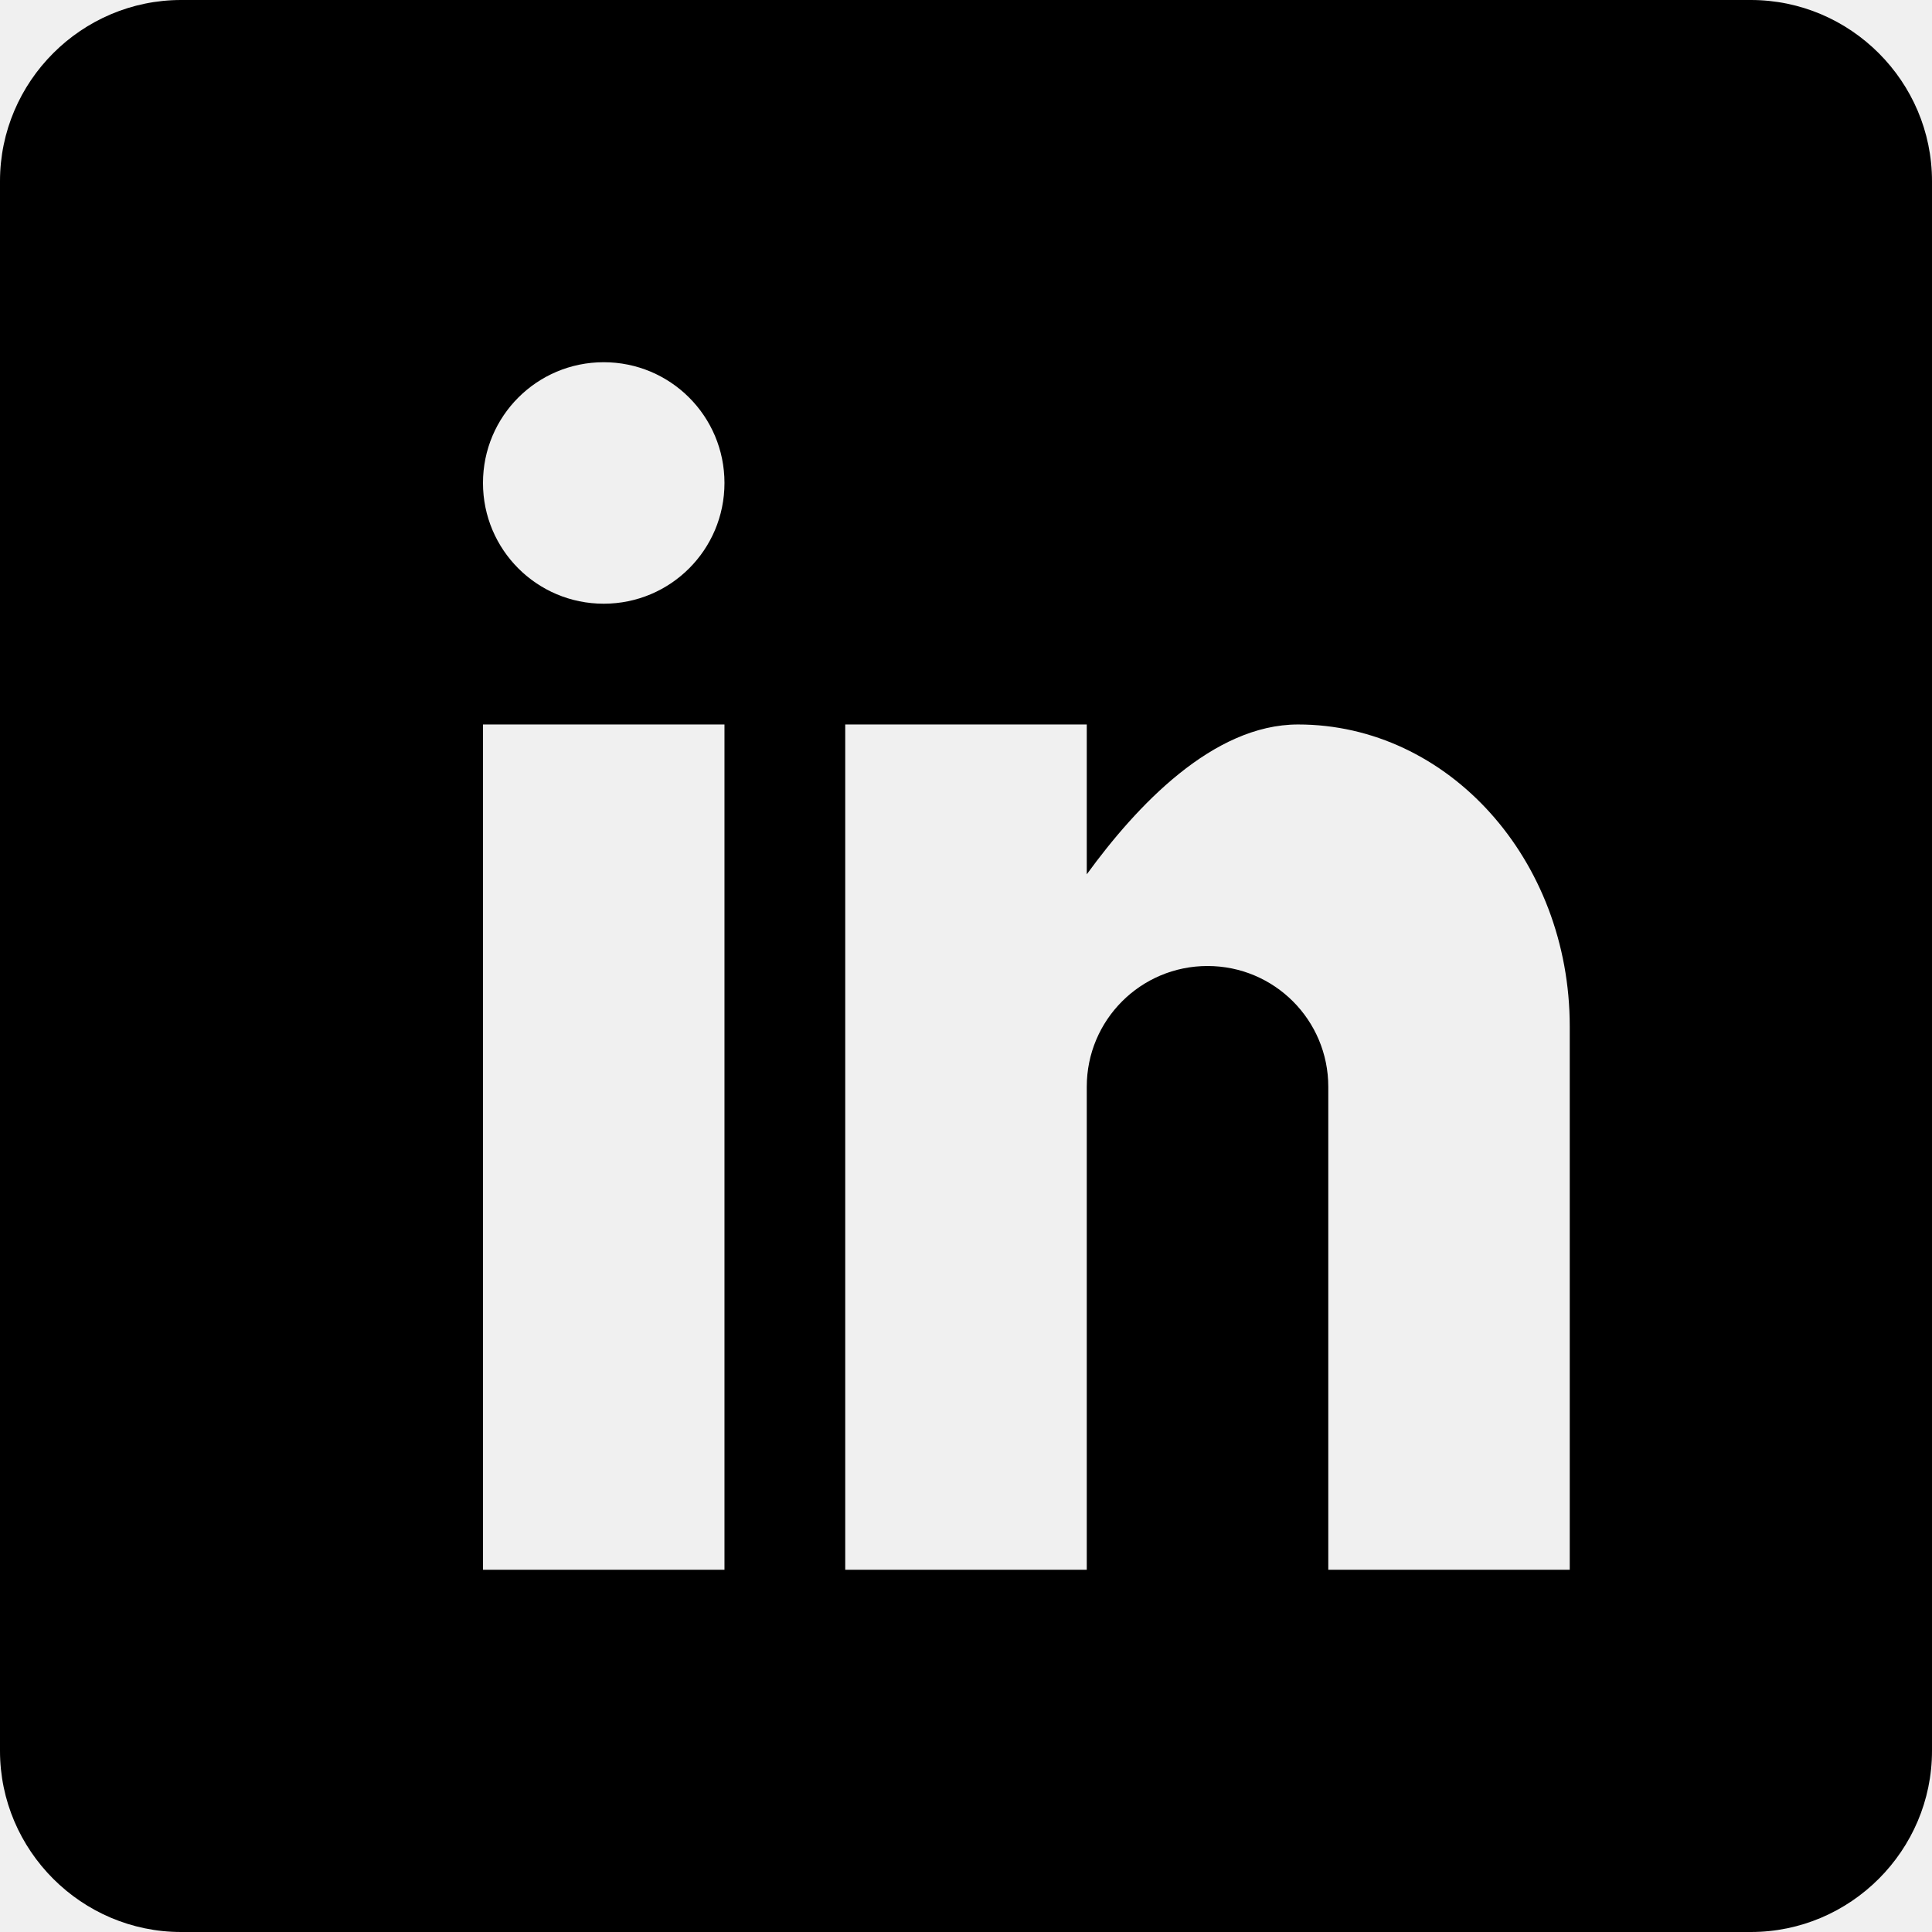
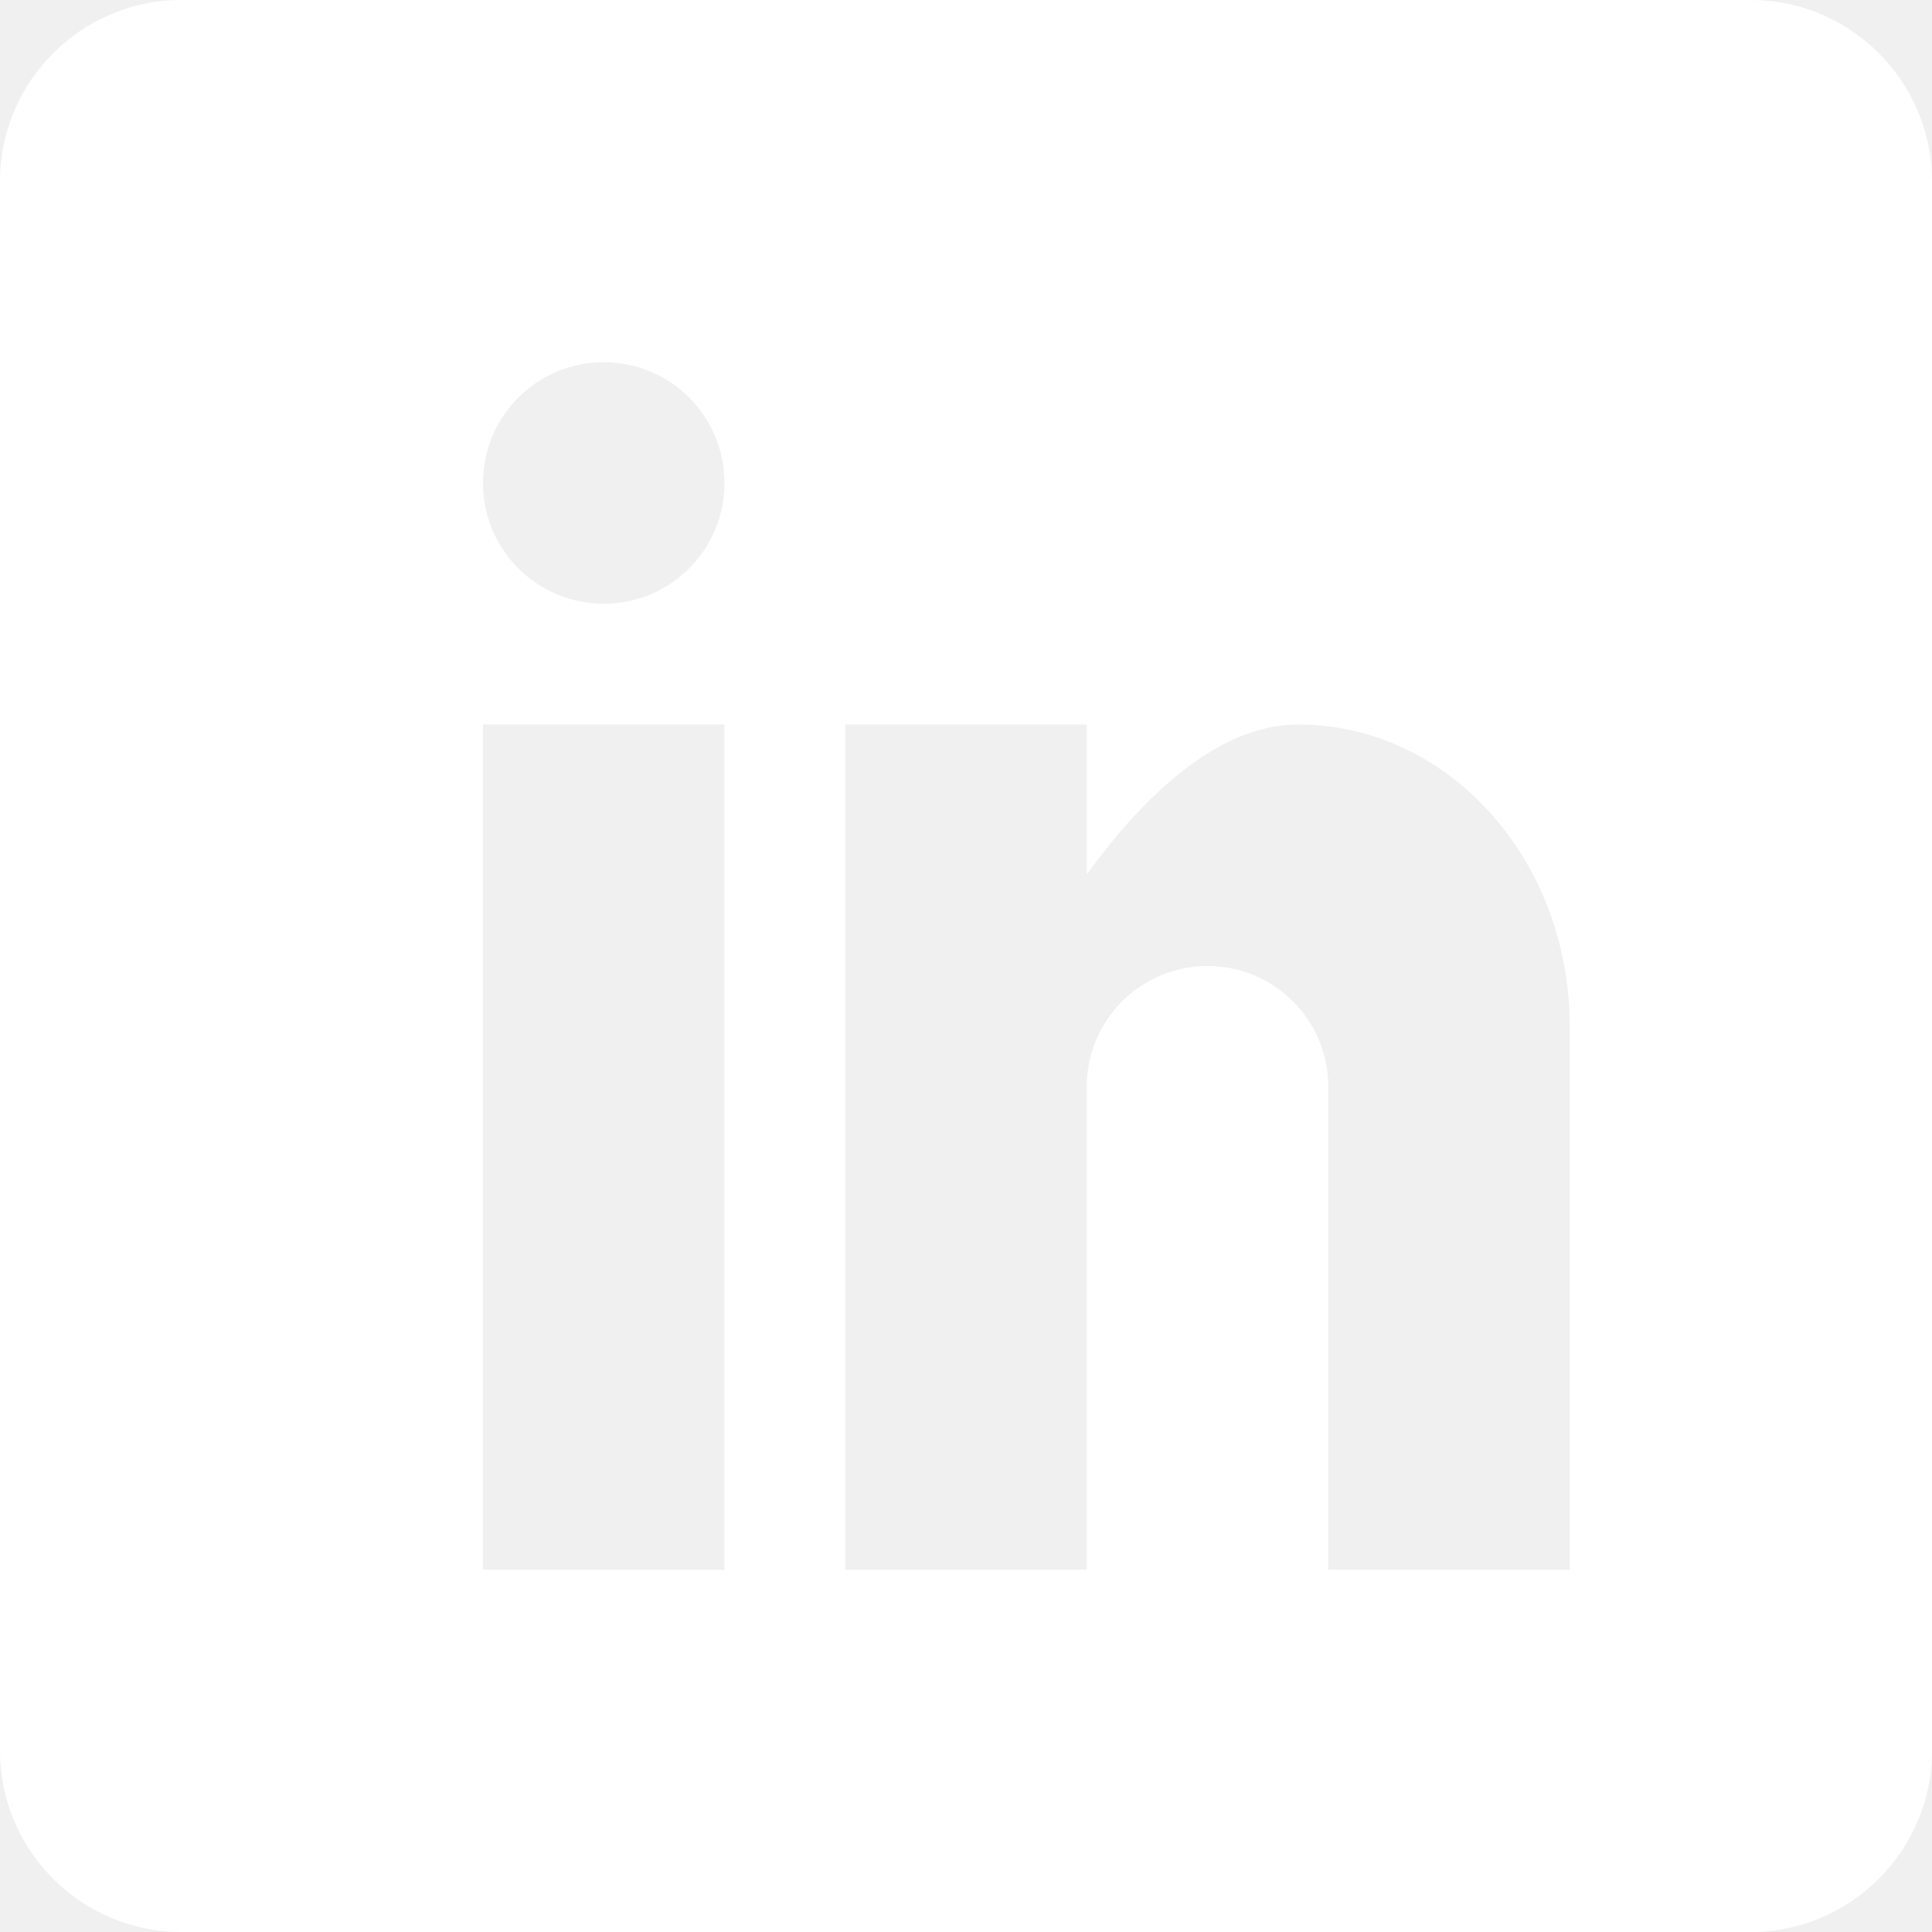
- <svg xmlns="http://www.w3.org/2000/svg" width="64" height="64" shape-rendering="geometricPrecision" text-rendering="geometricPrecision" image-rendering="optimizeQuality" fill-rule="evenodd" clip-rule="evenodd" viewBox="0 0 640 640">
-   <path d="M579.999 0H60C27 0 0 27 0 60v520c0 33 27 60 60 60h519.999c33 0 60-27 60-60V60c0-33-27-60-60-60zM239.991 519.999h-79.985V239.992h79.985v280.007zm-40.004-320.012c-22.11 0-39.993-17.882-39.993-39.993 0-22.122 17.882-40.004 39.993-40.004 22.122 0 40.004 17.882 40.004 40.004 0 22.11-17.882 39.993-40.004 39.993zm320.012 320.012h-79.986V360.005c0-22.122-17.893-40.004-40.004-40.004-22.122 0-40.004 17.882-40.004 40.004v159.994h-80.01V239.992h80.01v49.642c16.476-22.654 41.752-49.642 69.993-49.642 49.76 0 90 44.764 90 100.005v180.002z" />
+ <svg xmlns="http://www.w3.org/2000/svg" fill="none" width="64" height="64" viewBox="0 0 640 640" shape-rendering="geometricPrecision" text-rendering="geometricPrecision" image-rendering="optimizeQuality">
+   <path fill="white" d="     M579.999 0H60C27 0 0 27 0 60v520c0 33 27 60 60 60h519.999c33 0 60-27 60-60V60c0-33-27-60-60-60     z     M239.991 519.999h-79.985V239.992h79.985v280.007     z     m-40.004-320.012c-22.11 0-39.993-17.882-39.993-39.993 0-22.122 17.882-40.004 39.993-40.004 22.122 0 40.004 17.882 40.004 40.004 0 22.11-17.882 39.993-40.004 39.993     z     m320.012 320.012h-79.986V360.005c0-22.122-17.893-40.004-40.004-40.004-22.122 0-40.004 17.882-40.004 40.004v159.994h-80.01V239.992h80.01v49.642c16.476-22.654 41.752-49.642 69.993-49.642 49.76 0 90 44.764 90 100.005v180.002     z" />
</svg>
